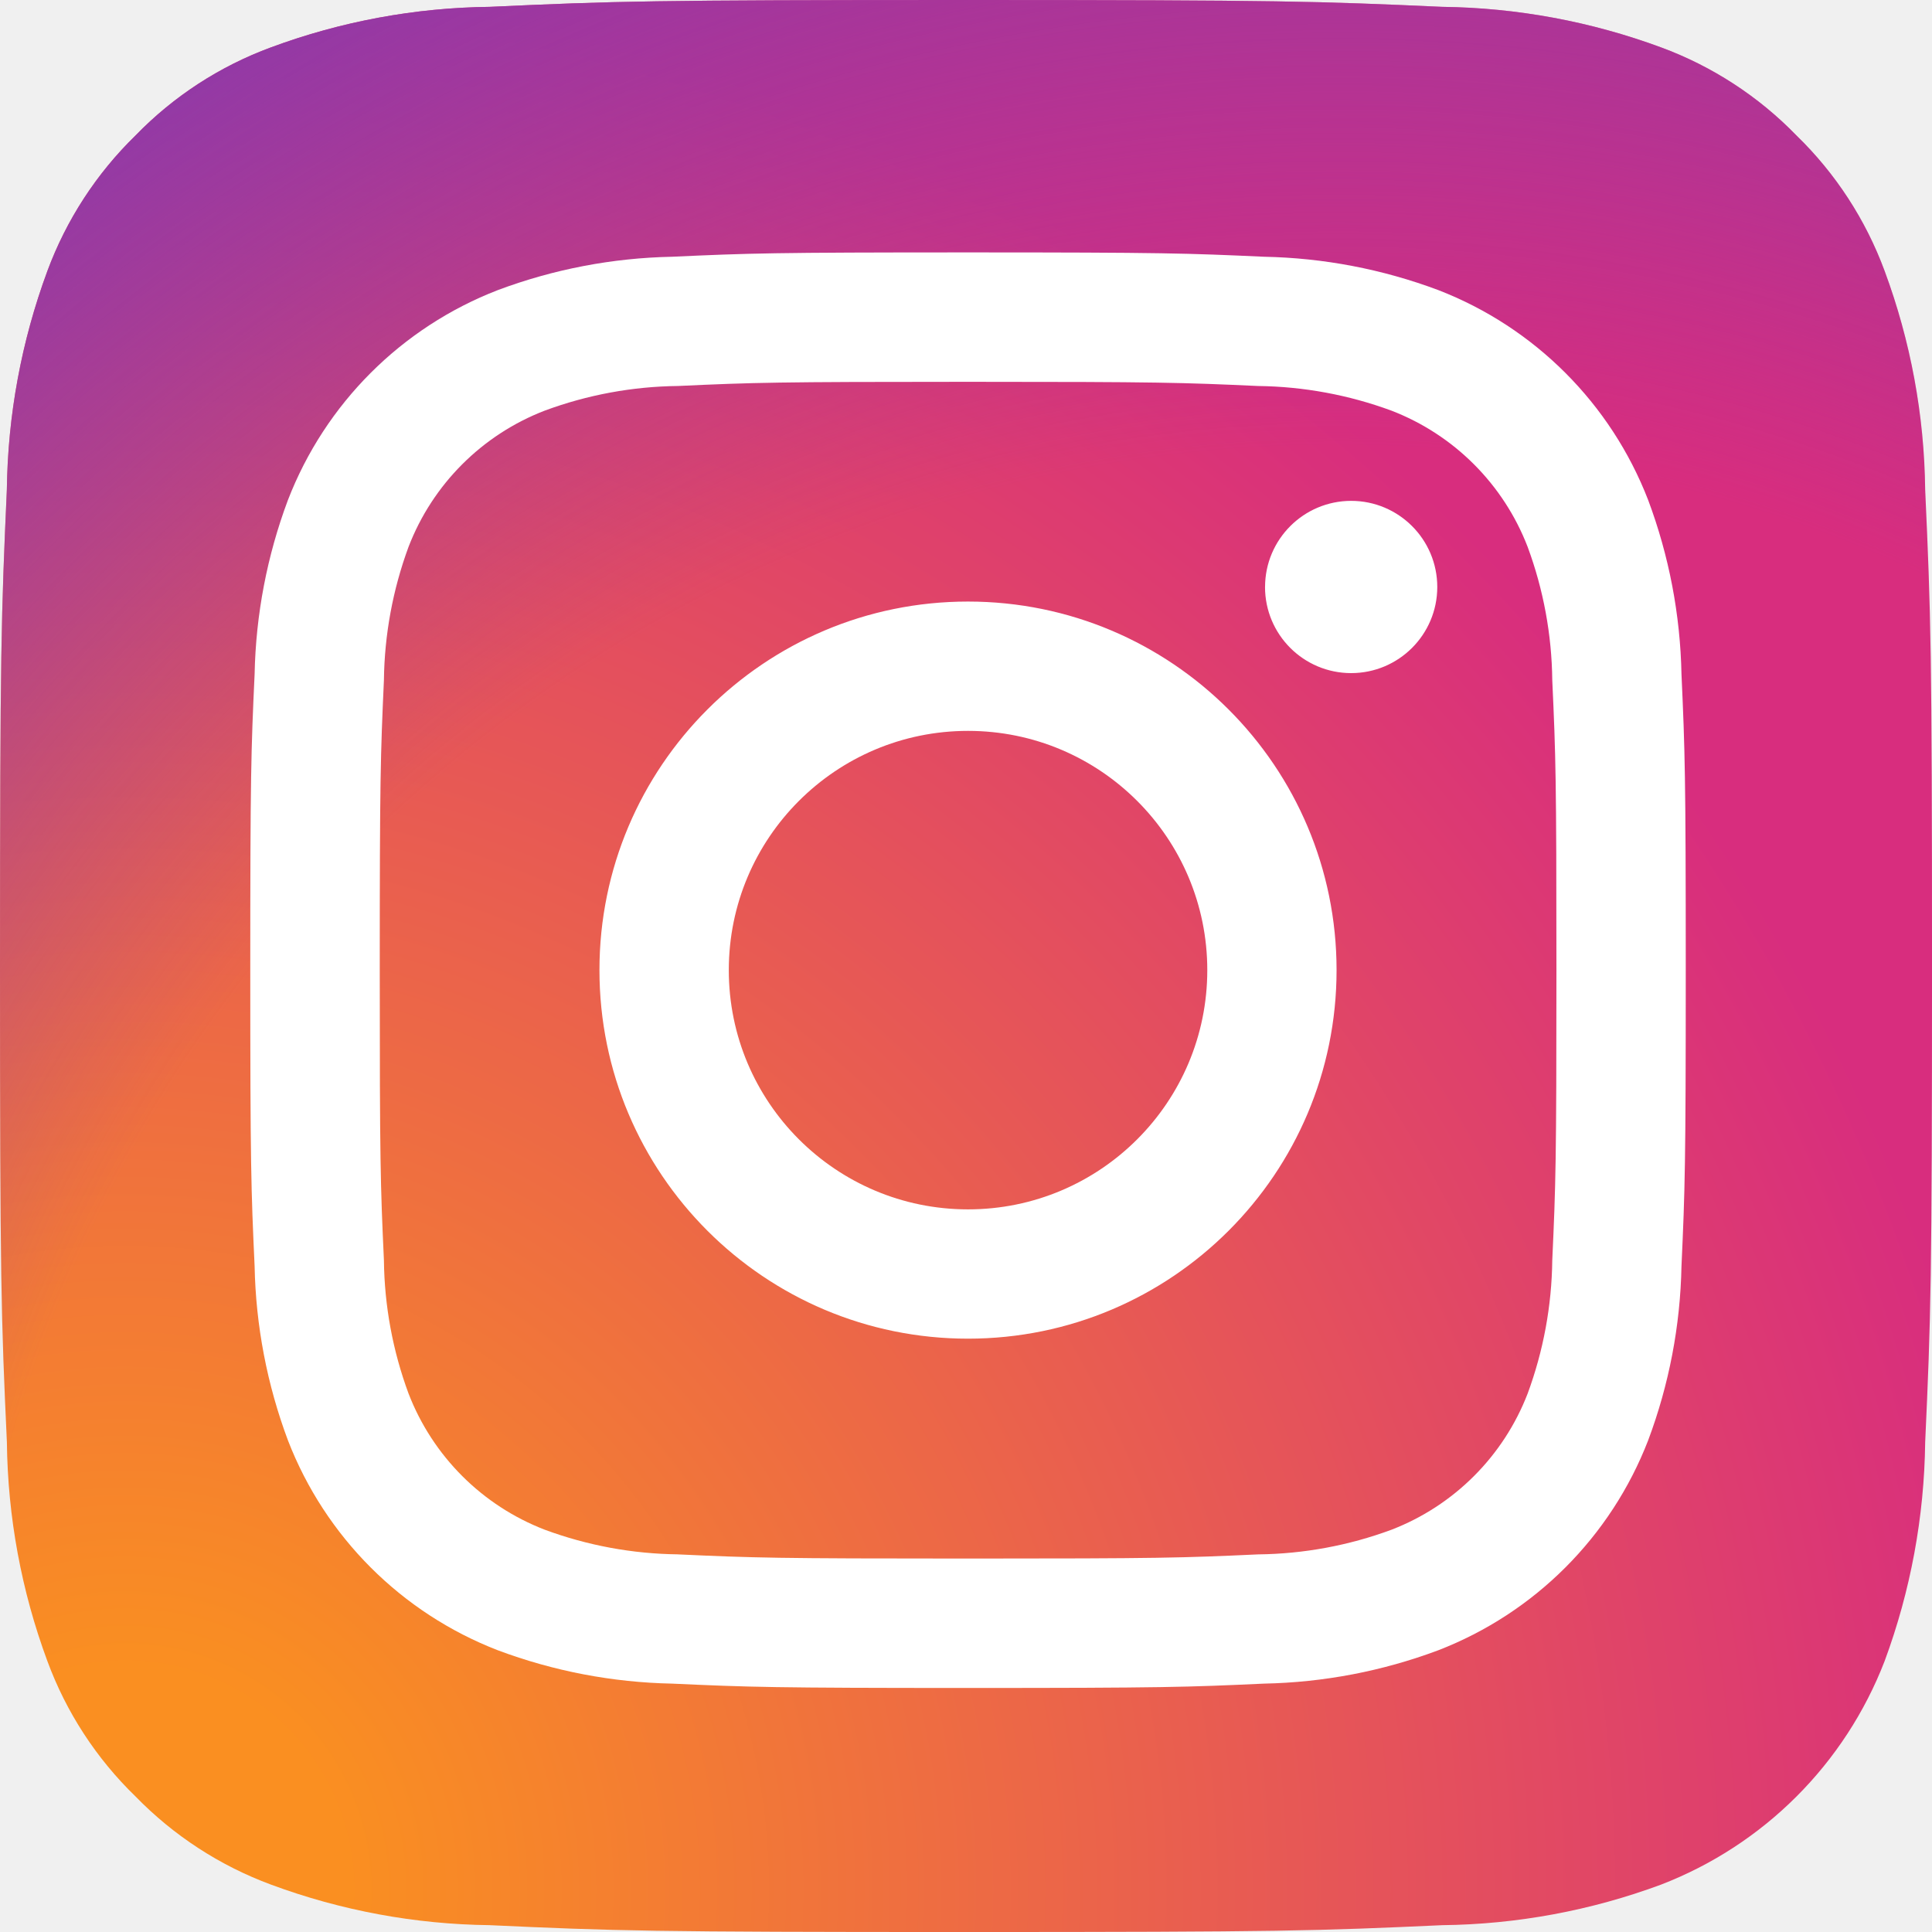
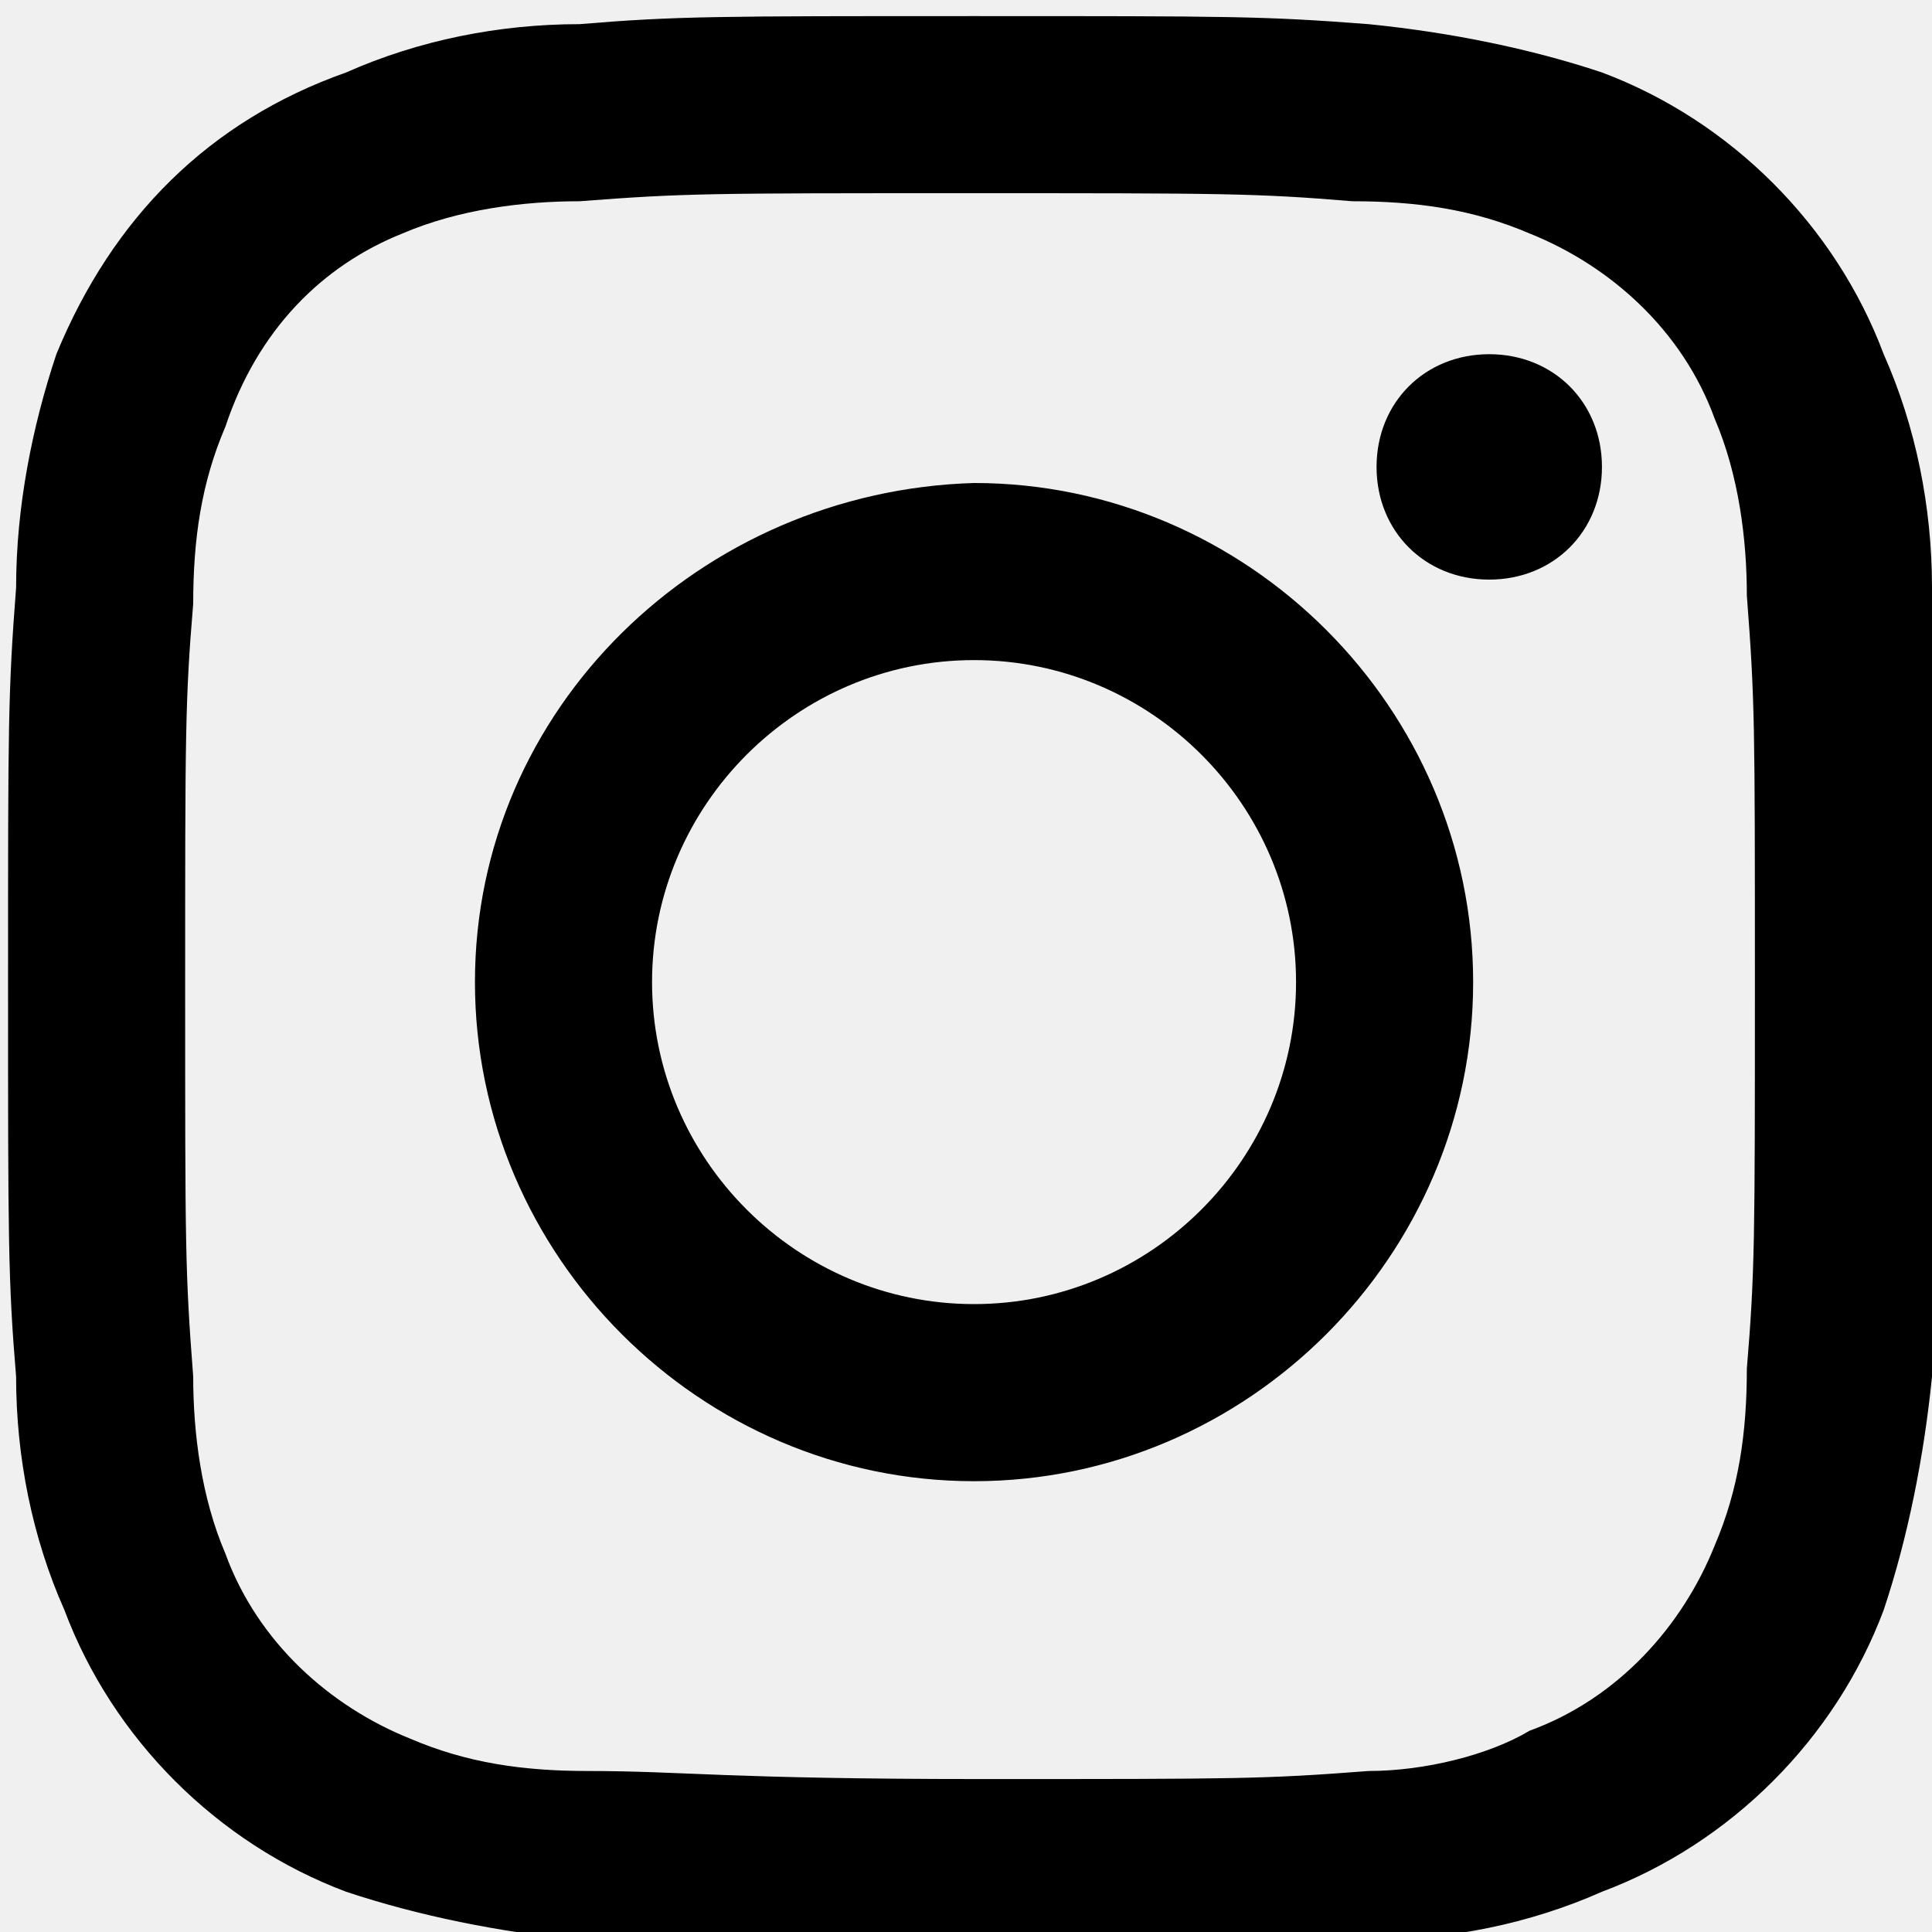
- <svg xmlns="http://www.w3.org/2000/svg" width="102" height="102" viewBox="0 0 102 102">
-   <defs>
-     <radialGradient id="a" cx="6.601" cy="99.766" r="129.502" gradientUnits="userSpaceOnUse">
-       <stop offset=".09" stop-color="#fa8f21" />
-       <stop offset=".78" stop-color="#d82d7e" />
-     </radialGradient>
-     <radialGradient id="b" cx="70.652" cy="96.49" r="113.963" gradientUnits="userSpaceOnUse">
-       <stop offset=".64" stop-color="#8c3aaa" stop-opacity="0" />
-       <stop offset="1" stop-color="#8c3aaa" />
-     </radialGradient>
-   </defs>
-   <path fill="url(#a)" d="M25.865,101.639A34.341,34.341,0,0,1,14.312,99.5a19.329,19.329,0,0,1-7.154-4.653A19.181,19.181,0,0,1,2.5,87.694,34.341,34.341,0,0,1,.364,76.142C.061,69.584,0,67.617,0,51s.067-18.577.361-25.14A34.534,34.534,0,0,1,2.5,14.312,19.4,19.4,0,0,1,7.154,7.154,19.206,19.206,0,0,1,14.309,2.5,34.341,34.341,0,0,1,25.862.361C32.422.061,34.392,0,51,0s18.577.067,25.14.361A34.534,34.534,0,0,1,87.691,2.5a19.254,19.254,0,0,1,7.154,4.653A19.267,19.267,0,0,1,99.5,14.309a34.341,34.341,0,0,1,2.14,11.553c.3,6.563.361,8.528.361,25.14s-.061,18.577-.361,25.14A34.5,34.5,0,0,1,99.5,87.694,20.6,20.6,0,0,1,87.691,99.5a34.342,34.342,0,0,1-11.553,2.14c-6.557.3-8.528.361-25.14.361s-18.577-.058-25.134-.361" data-name="Path 16" />
-   <path fill="url(#b)" d="M25.865,101.639A34.341,34.341,0,0,1,14.312,99.5a19.329,19.329,0,0,1-7.154-4.653A19.181,19.181,0,0,1,2.5,87.694,34.341,34.341,0,0,1,.364,76.142C.061,69.584,0,67.617,0,51s.067-18.577.361-25.14A34.534,34.534,0,0,1,2.5,14.312,19.4,19.4,0,0,1,7.154,7.154,19.206,19.206,0,0,1,14.309,2.5,34.341,34.341,0,0,1,25.862.361C32.422.061,34.392,0,51,0s18.577.067,25.14.361A34.534,34.534,0,0,1,87.691,2.5a19.254,19.254,0,0,1,7.154,4.653A19.267,19.267,0,0,1,99.5,14.309a34.341,34.341,0,0,1,2.14,11.553c.3,6.563.361,8.528.361,25.14s-.061,18.577-.361,25.14A34.5,34.5,0,0,1,99.5,87.694,20.6,20.6,0,0,1,87.691,99.5a34.342,34.342,0,0,1-11.553,2.14c-6.557.3-8.528.361-25.14.361s-18.577-.058-25.134-.361" data-name="Path 17" />
-   <path fill="#fff" d="M461.114,477.413a12.631,12.631,0,1,1,12.629,12.632,12.631,12.631,0,0,1-12.629-12.632m-6.829,0a19.458,19.458,0,1,0,19.458-19.458,19.457,19.457,0,0,0-19.458,19.458m35.139-20.229a4.547,4.547,0,1,0,4.549-4.545h0a4.549,4.549,0,0,0-4.547,4.545m-30.99,51.074a20.943,20.943,0,0,1-7.037-1.3,12.547,12.547,0,0,1-7.193-7.19,20.923,20.923,0,0,1-1.3-7.037c-.184-3.994-.22-5.194-.22-15.313s.04-11.316.22-15.314a21.082,21.082,0,0,1,1.3-7.037,12.54,12.54,0,0,1,7.193-7.193,20.924,20.924,0,0,1,7.037-1.3c3.994-.184,5.194-.22,15.309-.22s11.316.039,15.314.221a21.082,21.082,0,0,1,7.037,1.3,12.541,12.541,0,0,1,7.193,7.193,20.926,20.926,0,0,1,1.3,7.037c.184,4,.22,5.194.22,15.314s-.037,11.316-.22,15.314a21.023,21.023,0,0,1-1.3,7.037,12.547,12.547,0,0,1-7.193,7.19,20.925,20.925,0,0,1-7.037,1.3c-3.994.184-5.194.22-15.314.22s-11.316-.037-15.309-.22m-.314-68.509a27.786,27.786,0,0,0-9.2,1.76,19.373,19.373,0,0,0-11.083,11.083,27.794,27.794,0,0,0-1.76,9.2c-.187,4.04-.229,5.332-.229,15.623s.043,11.582.229,15.623a27.793,27.793,0,0,0,1.76,9.2,19.374,19.374,0,0,0,11.083,11.083,27.813,27.813,0,0,0,9.2,1.76c4.042.184,5.332.229,15.623.229s11.582-.043,15.623-.229a27.8,27.8,0,0,0,9.2-1.76,19.374,19.374,0,0,0,11.083-11.083,27.716,27.716,0,0,0,1.76-9.2c.184-4.043.226-5.332.226-15.623s-.043-11.582-.226-15.623a27.786,27.786,0,0,0-1.76-9.2,19.379,19.379,0,0,0-11.08-11.083,27.748,27.748,0,0,0-9.2-1.76c-4.041-.185-5.332-.229-15.621-.229s-11.583.043-15.626.229" data-name="Path 18" transform="translate(-422.637 -426.196)" />
+ <svg xmlns="http://www.w3.org/2000/svg" viewBox="0 0 24 24">
+   <path d="M8.1 12.2c0-2.2 1.8-4 4-4s4 1.8 4 4-1.8 4-4 4-4-1.8-4-4m-2.2 0c0 3.4 2.8 6.2 6.2 6.2 3.4 0 6.2-2.8 6.2-6.2 0-3.4-2.8-6.2-6.2-6.2-3.4.1-6.2 2.8-6.2 6.2m11.2-6.4c0 .8.6 1.4 1.4 1.4.8 0 1.4-.6 1.4-1.4 0-.8-.6-1.4-1.4-1.4-.8 0-1.4.6-1.4 1.4M7.3 22c-.8 0-1.5-.1-2.2-.4-1-.4-1.9-1.2-2.3-2.3-.3-.7-.4-1.5-.4-2.2-.1-1.3-.1-1.6-.1-4.8s0-3.6.1-4.8c0-.8.1-1.5.4-2.2.4-1.2 1.2-2 2.2-2.4.7-.3 1.5-.4 2.2-.4 1.3-.1 1.6-.1 4.8-.1s3.6 0 4.8.1c.8 0 1.5.1 2.2.4 1 .4 1.9 1.2 2.3 2.3.3.7.4 1.5.4 2.2.1 1.3.1 1.6.1 4.8s0 3.6-.1 4.8c0 .8-.1 1.5-.4 2.2-.4 1-1.2 1.9-2.3 2.3-.5.3-1.3.5-2 .5-1.3.1-1.6.1-4.8.1S8.5 22 7.3 22M7.2.3c-1 0-2 .2-2.9.6-1.7.6-2.9 1.8-3.6 3.5-.3.9-.5 1.9-.5 2.9C.1 8.6.1 9 .1 12.2s0 3.7.1 4.9c0 1 .2 2 .6 2.9.6 1.6 1.9 2.9 3.5 3.5.9.3 1.9.5 2.9.6 1.3.1 1.7.1 4.9.1s3.7 0 4.9-.1c1 0 2-.2 2.9-.6 1.6-.6 2.9-1.9 3.5-3.5.3-.9.5-1.9.6-2.9.1-1.3.1-1.7.1-4.9s0-3.7-.1-4.9c0-1-.2-2-.6-2.9-.6-1.6-1.9-2.9-3.5-3.5C19 .6 18 .4 17 .3 15.7.2 15.3.2 12.1.2S8.4.2 7.2.3" />
</svg>
